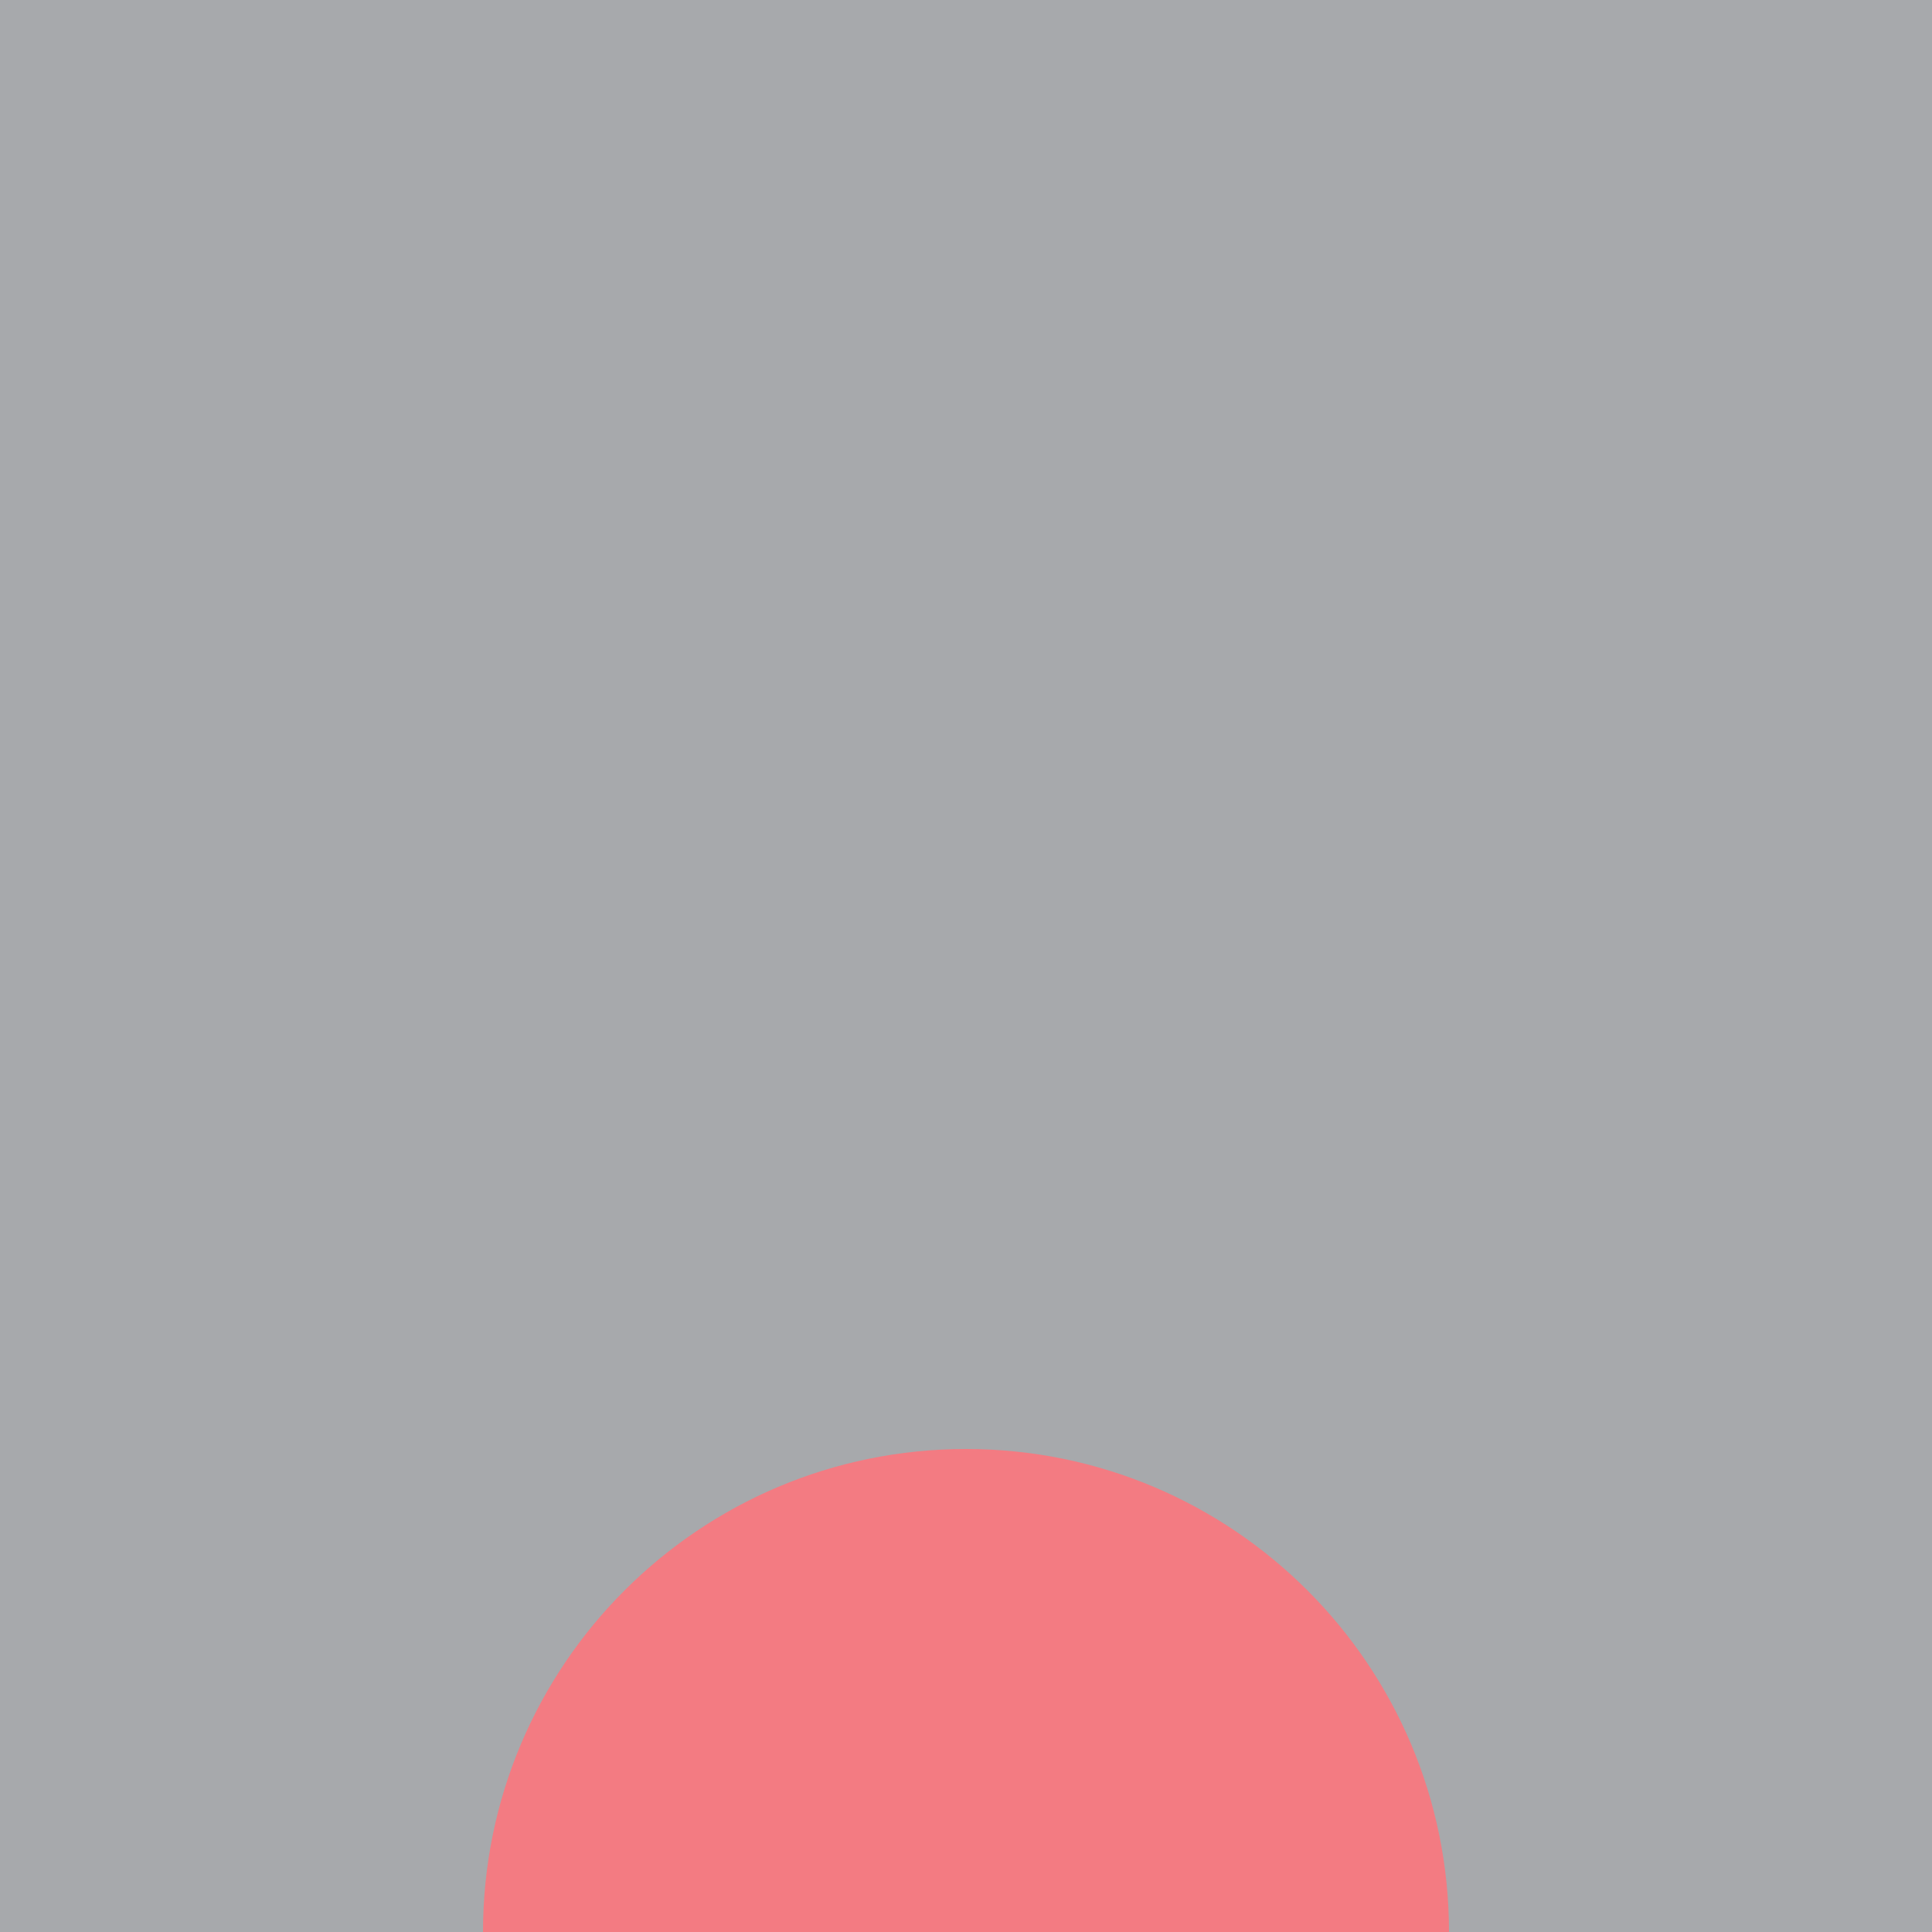
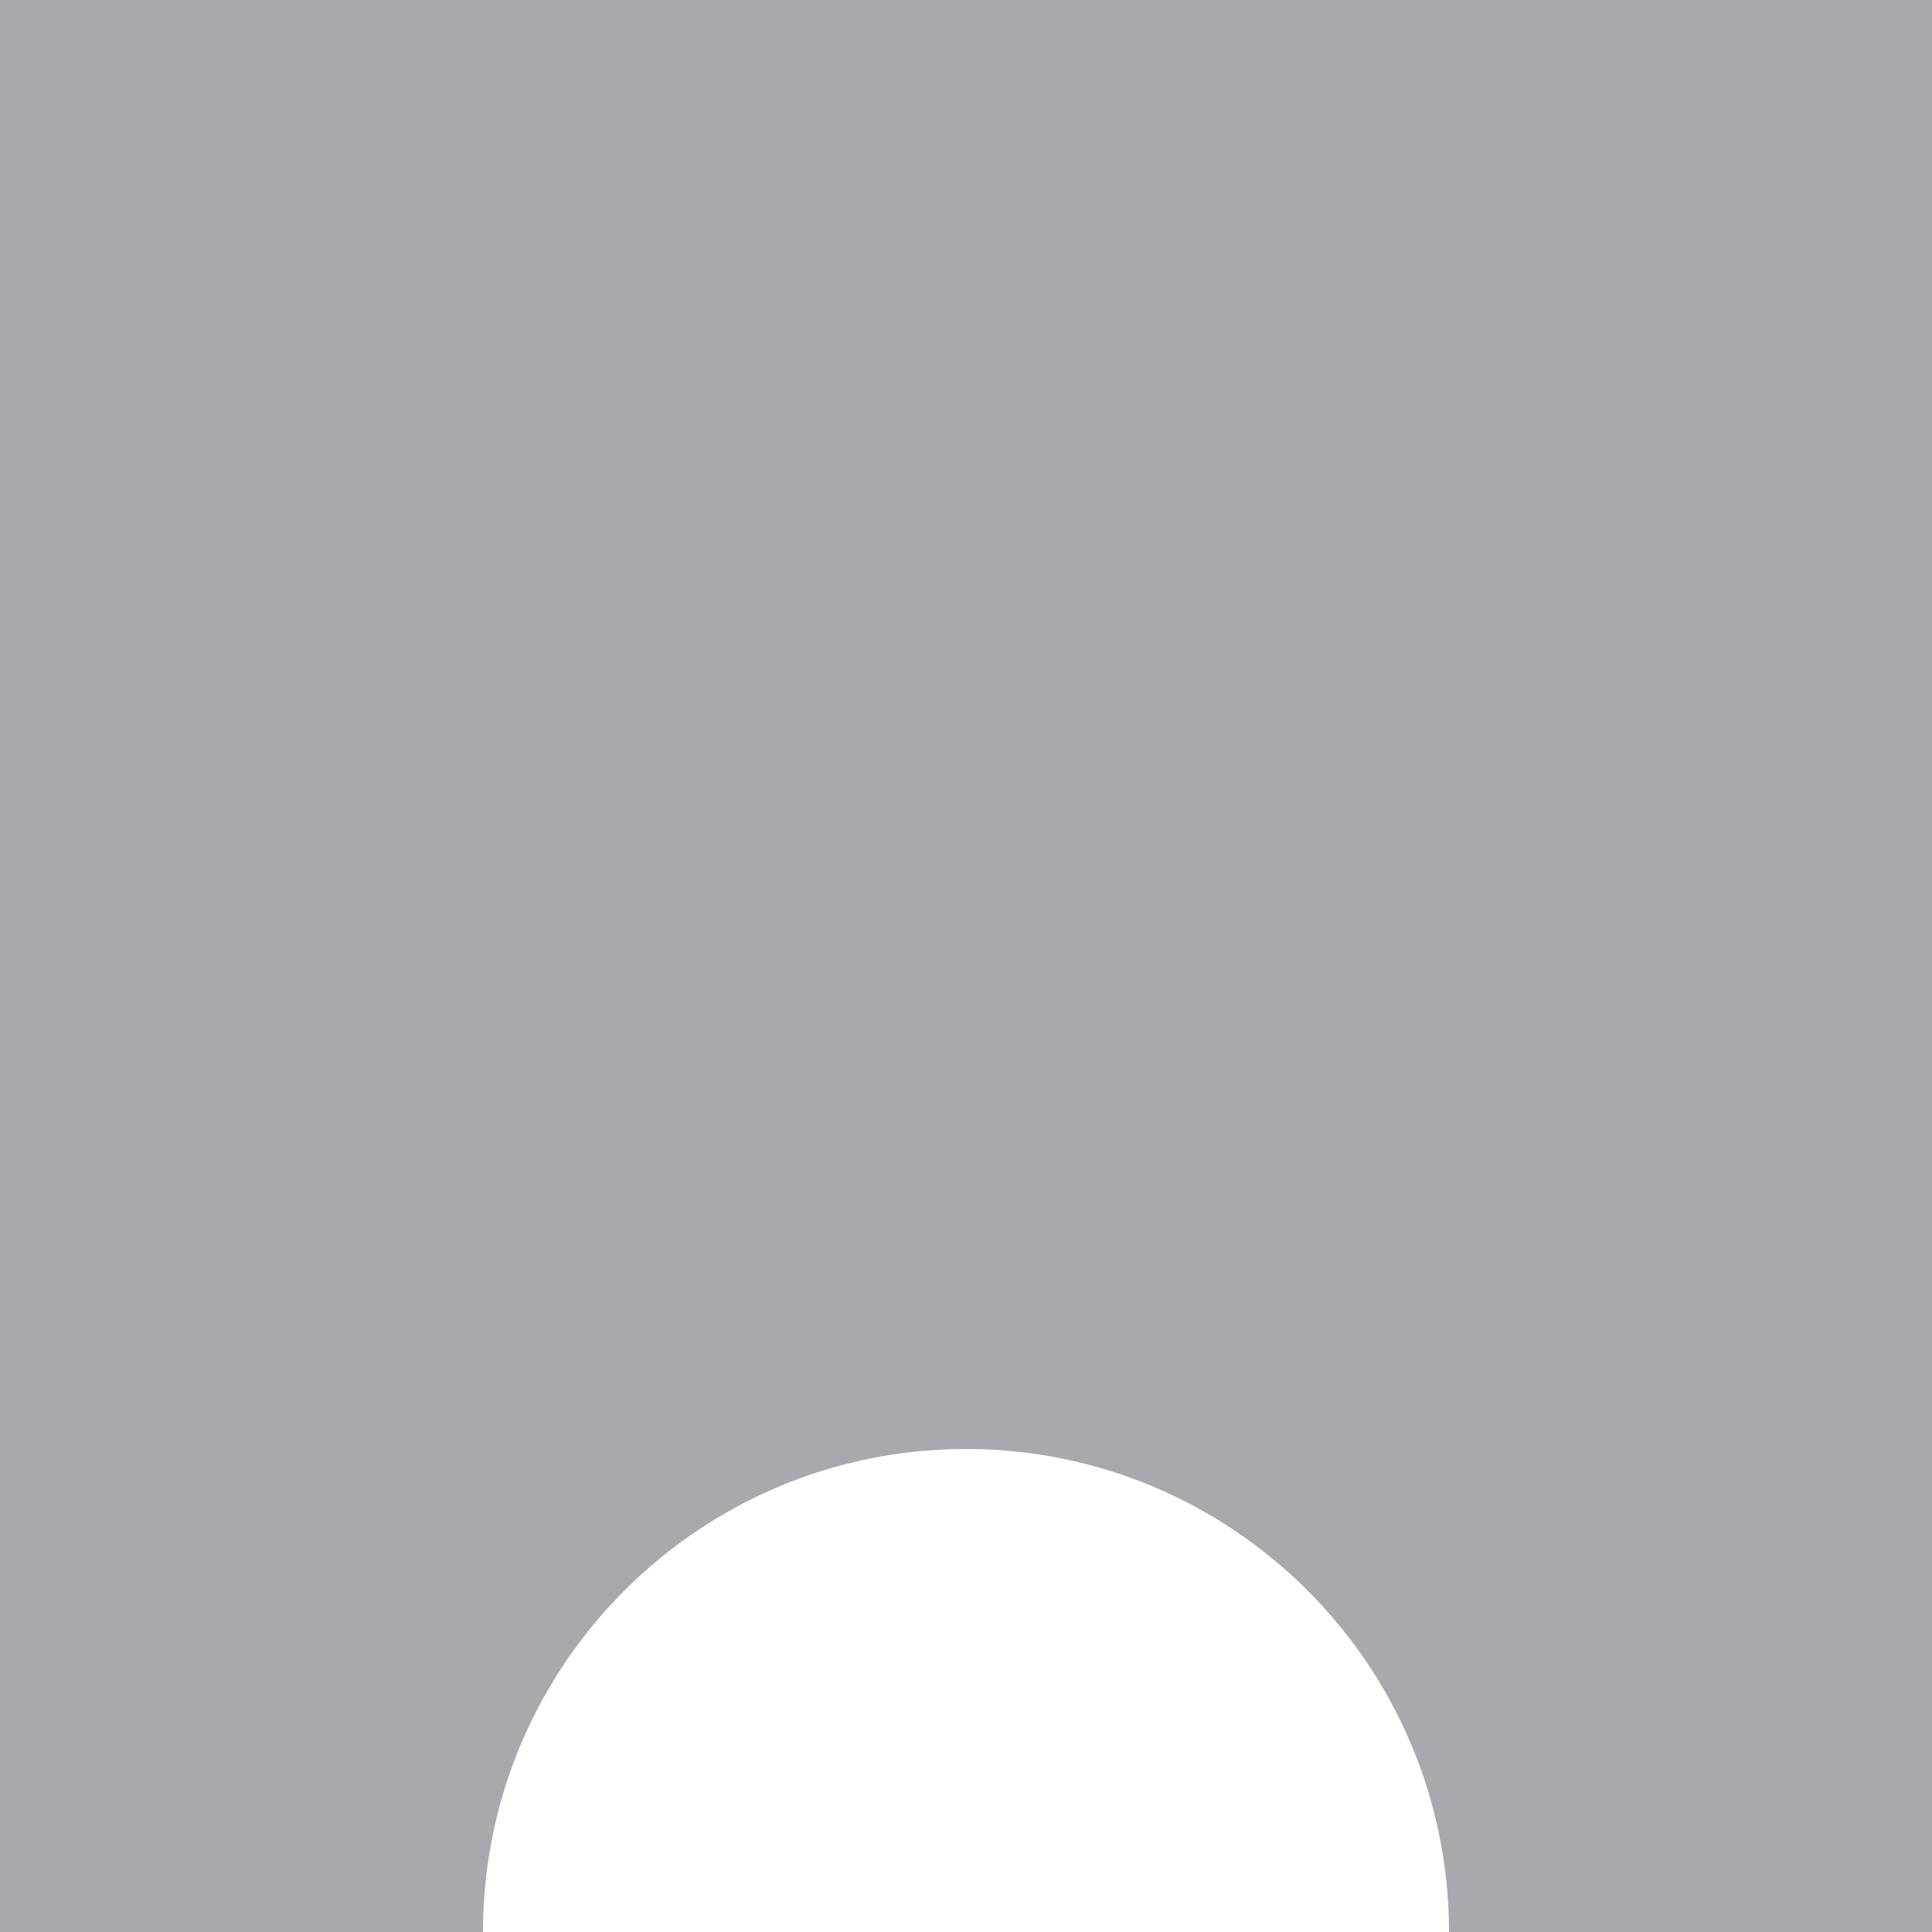
<svg xmlns="http://www.w3.org/2000/svg" version="1.1" id="layer1" x="0px" y="0px" viewBox="0 0 100 100" enable-background="new 0 0 100 100" xml:space="preserve">
  <g>
    <rect class="color1" fill="#A7A9AC" width="100" height="100" />
-     <path class="color0" fill="#F37B82" d="M75,100L75,100c0-13.805-11.195-25-25-25s-25,11.195-25,25l0,0H75z" />
+     <path class="color0" fill="#FFFFFF" d="M75,100L75,100c0-13.805-11.195-25-25-25s-25,11.195-25,25l0,0H75z" />
  </g>
</svg>
